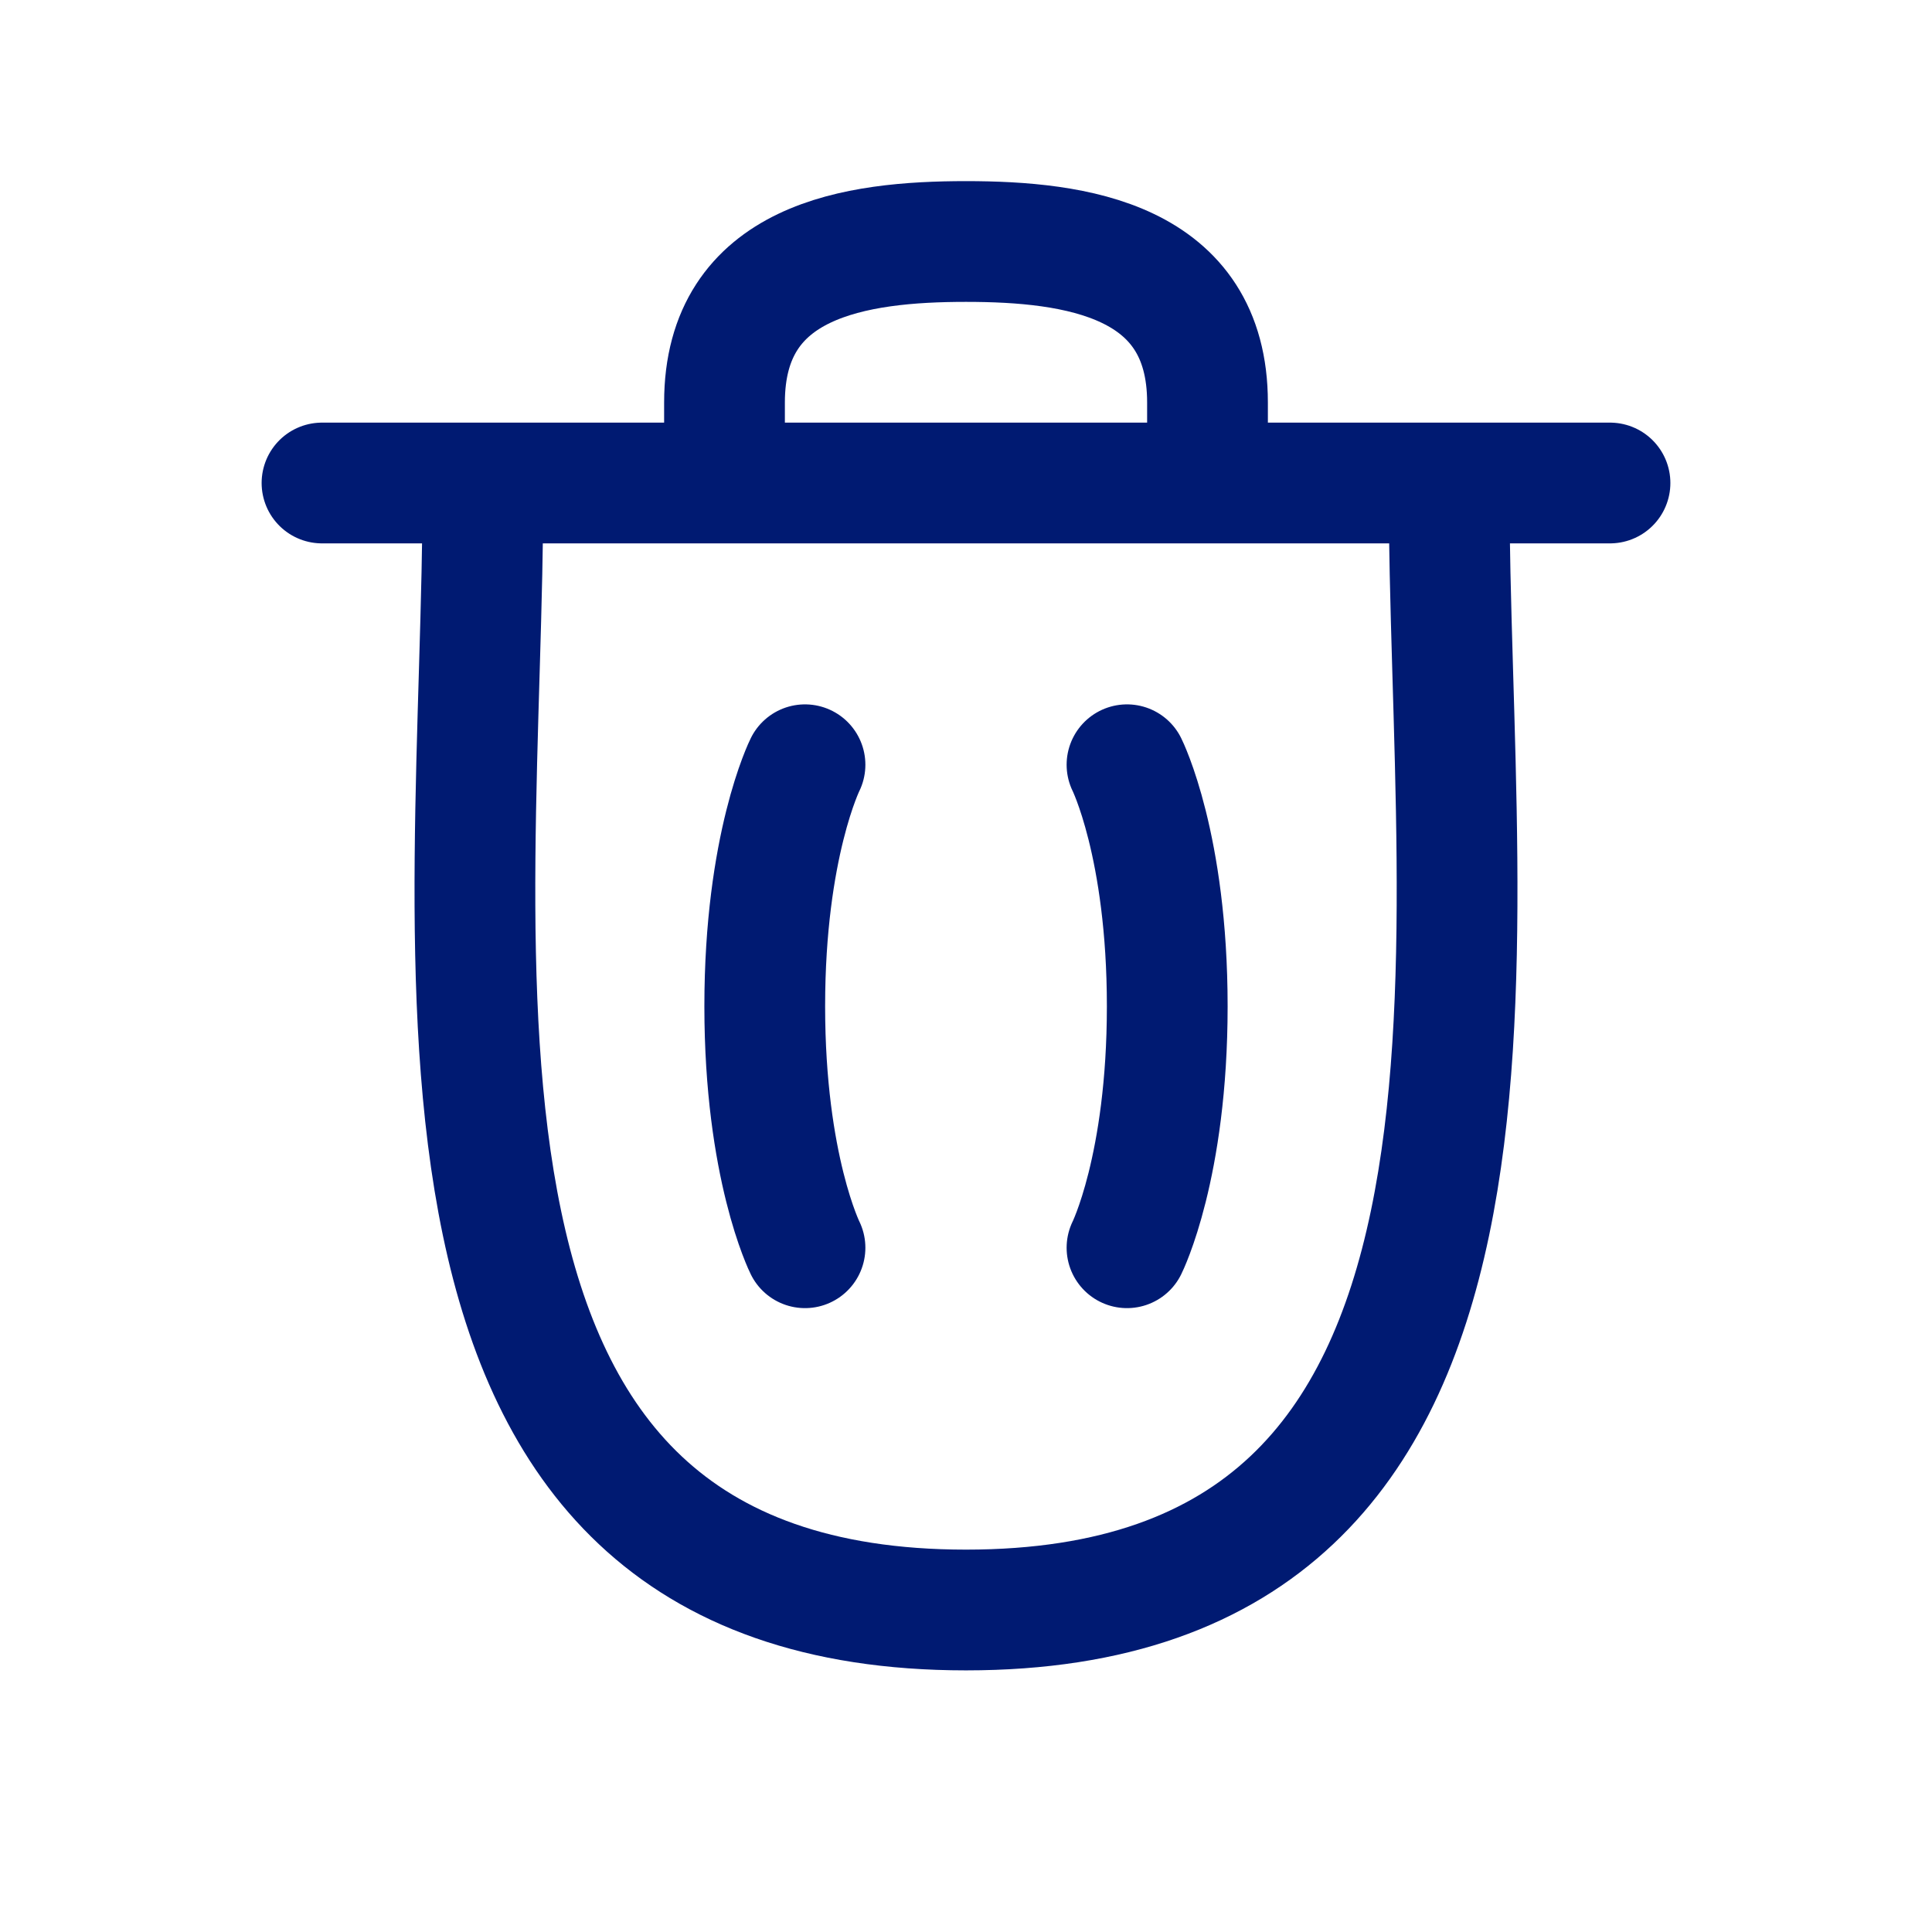
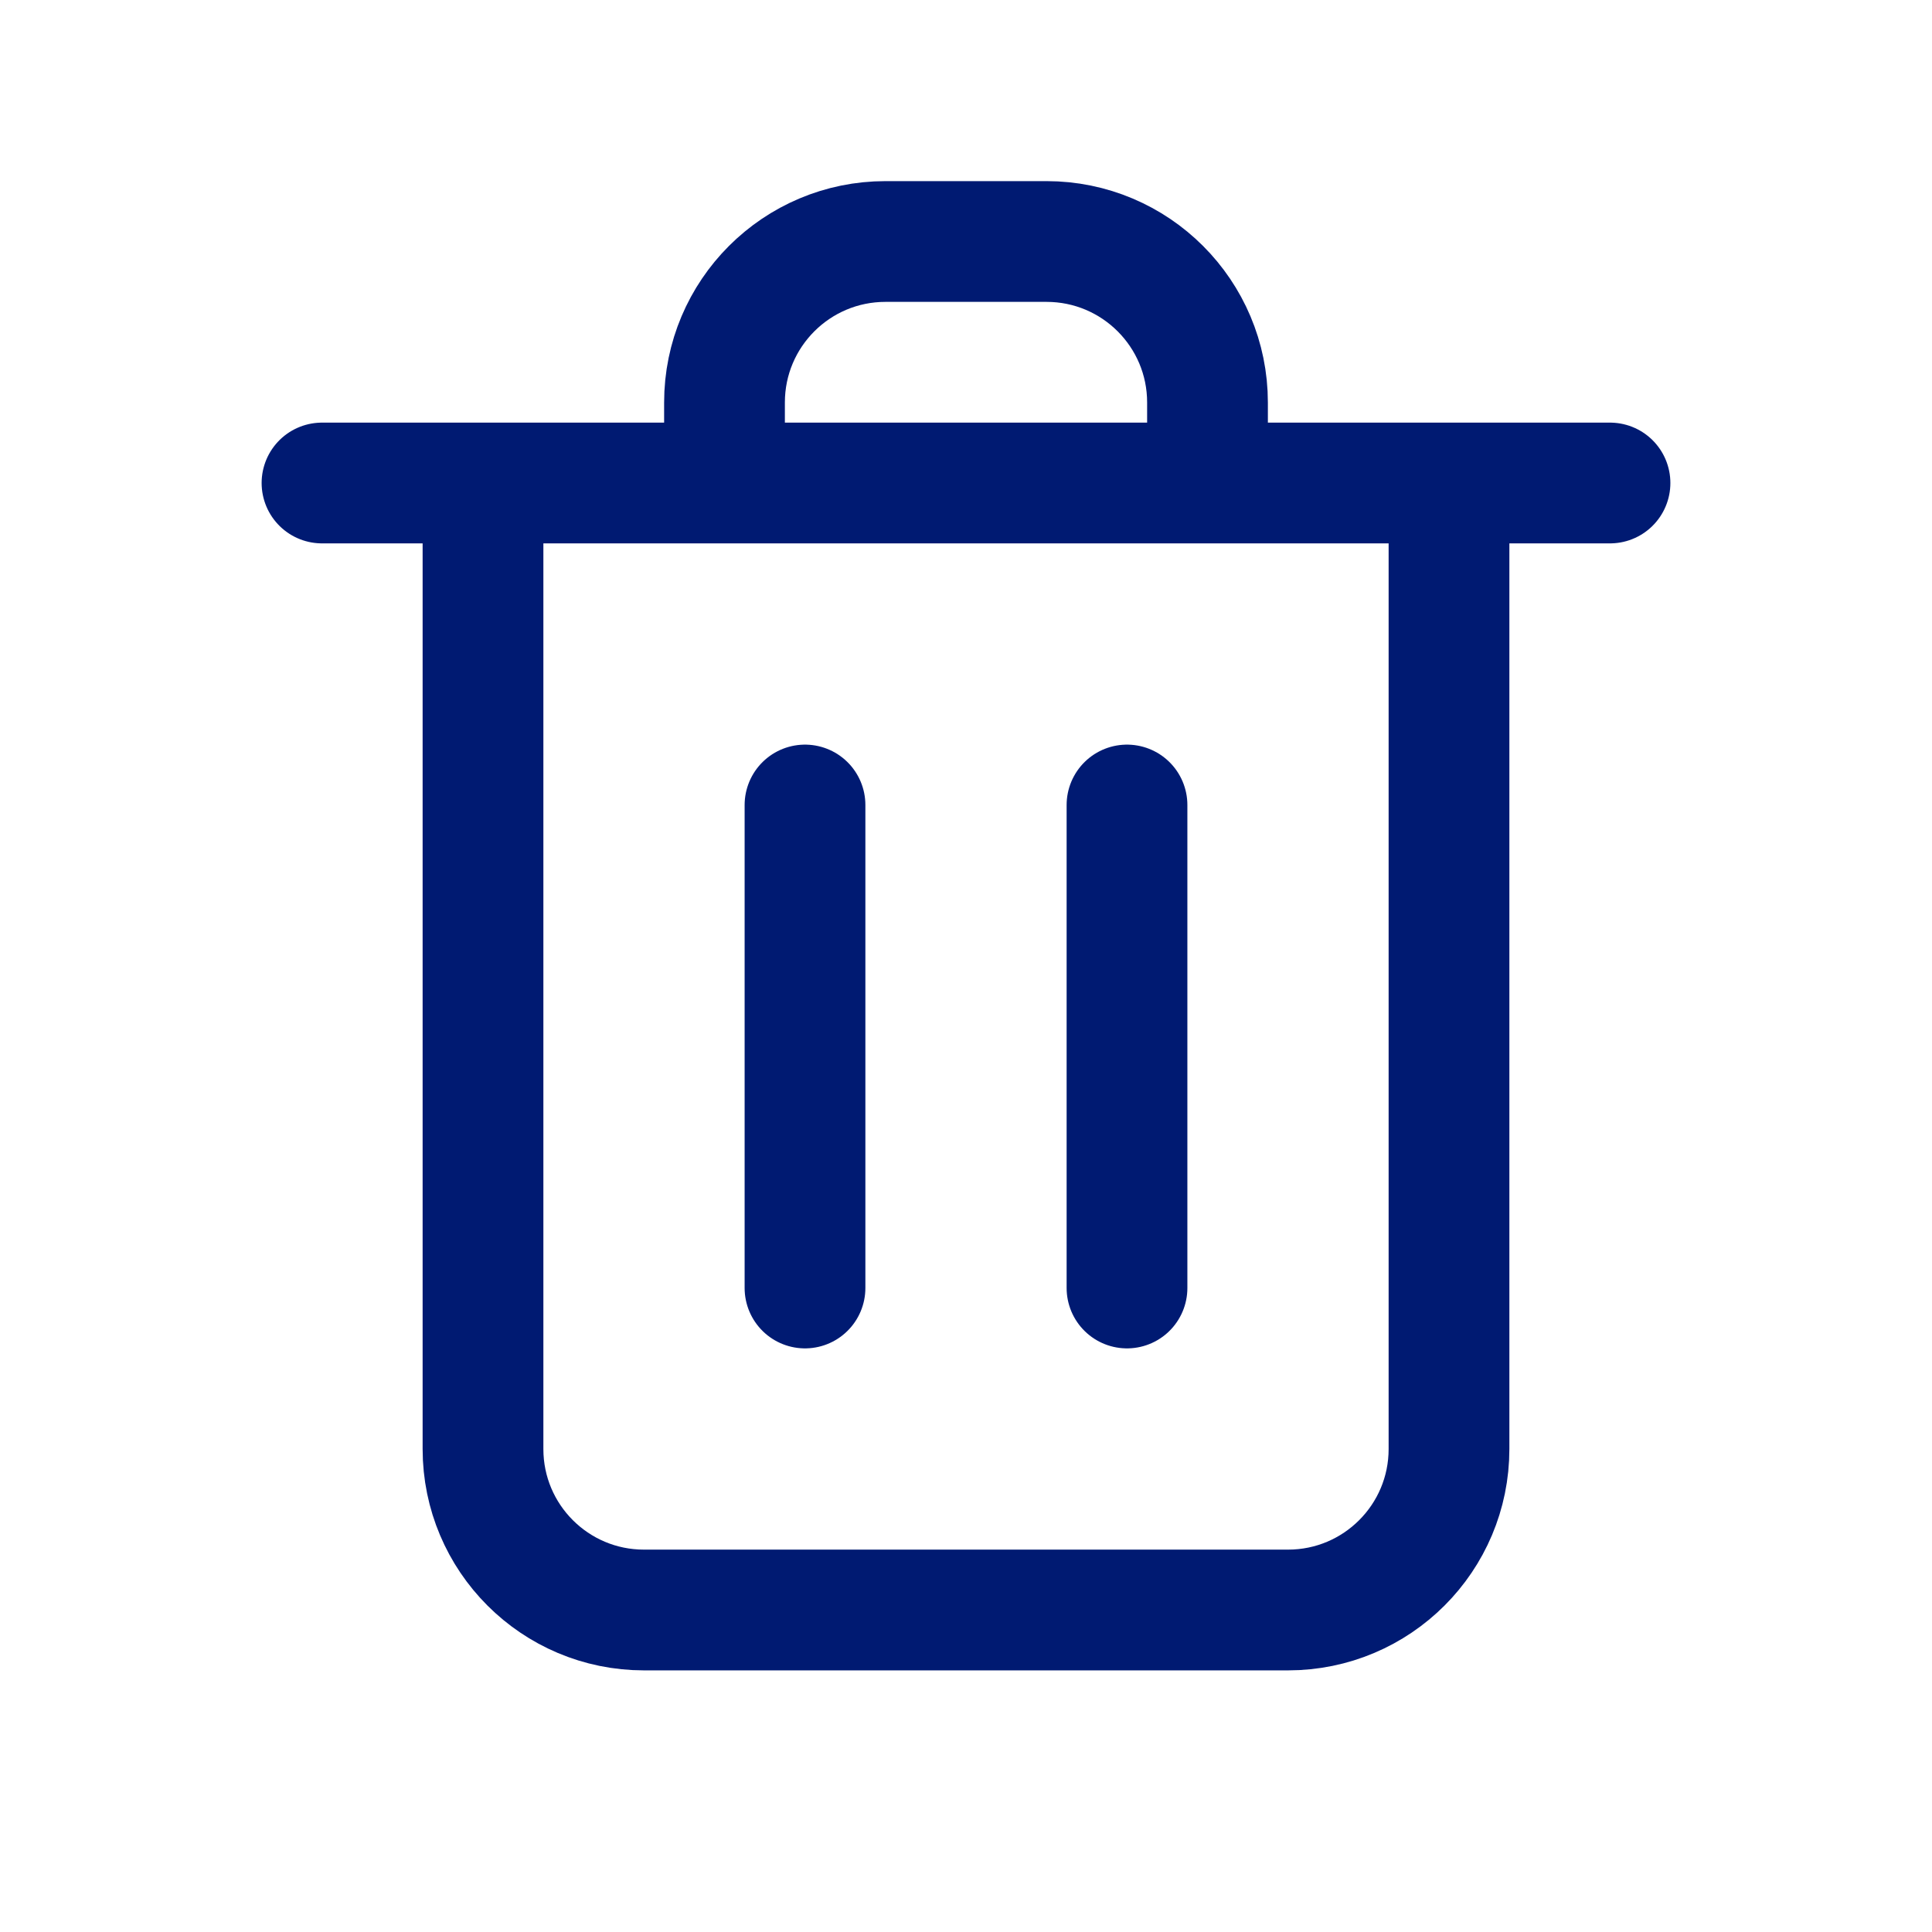
<svg xmlns="http://www.w3.org/2000/svg" width="24" height="24" viewBox="0 0 24 24" fill="none">
-   <path d="M14 9.5C14 9.5 14.5 10.5 14.5 12.5C14.5 14.5 14 15.5 14 15.5M10 9.5C10 9.5 9.5 10.5 9.5 12.5C9.5 14.5 10 15.5 10 15.5M6 6C6 11.859 4.631 20 12 20C19.369 20 18 11.859 18 6M4 6H20M15 6V5C15 3.225 13.363 3 12 3C10.637 3 9 3.225 9 5V6" stroke="#001A72" stroke-width="1.5" stroke-linecap="round" stroke-linejoin="round" />
+   <path d="M10 10V16M14 10V16M18 6V18C18 19.105 17.105 20 16 20H8C6.895 20 6 19.105 6 18V6M4 6H20M15 6V5C15 3.895 14.105 3 13 3H11C9.895 3 9 3.895 9 5V6" stroke="#001A72" stroke-width="1.5" stroke-linecap="round" stroke-linejoin="round" />
</svg>
